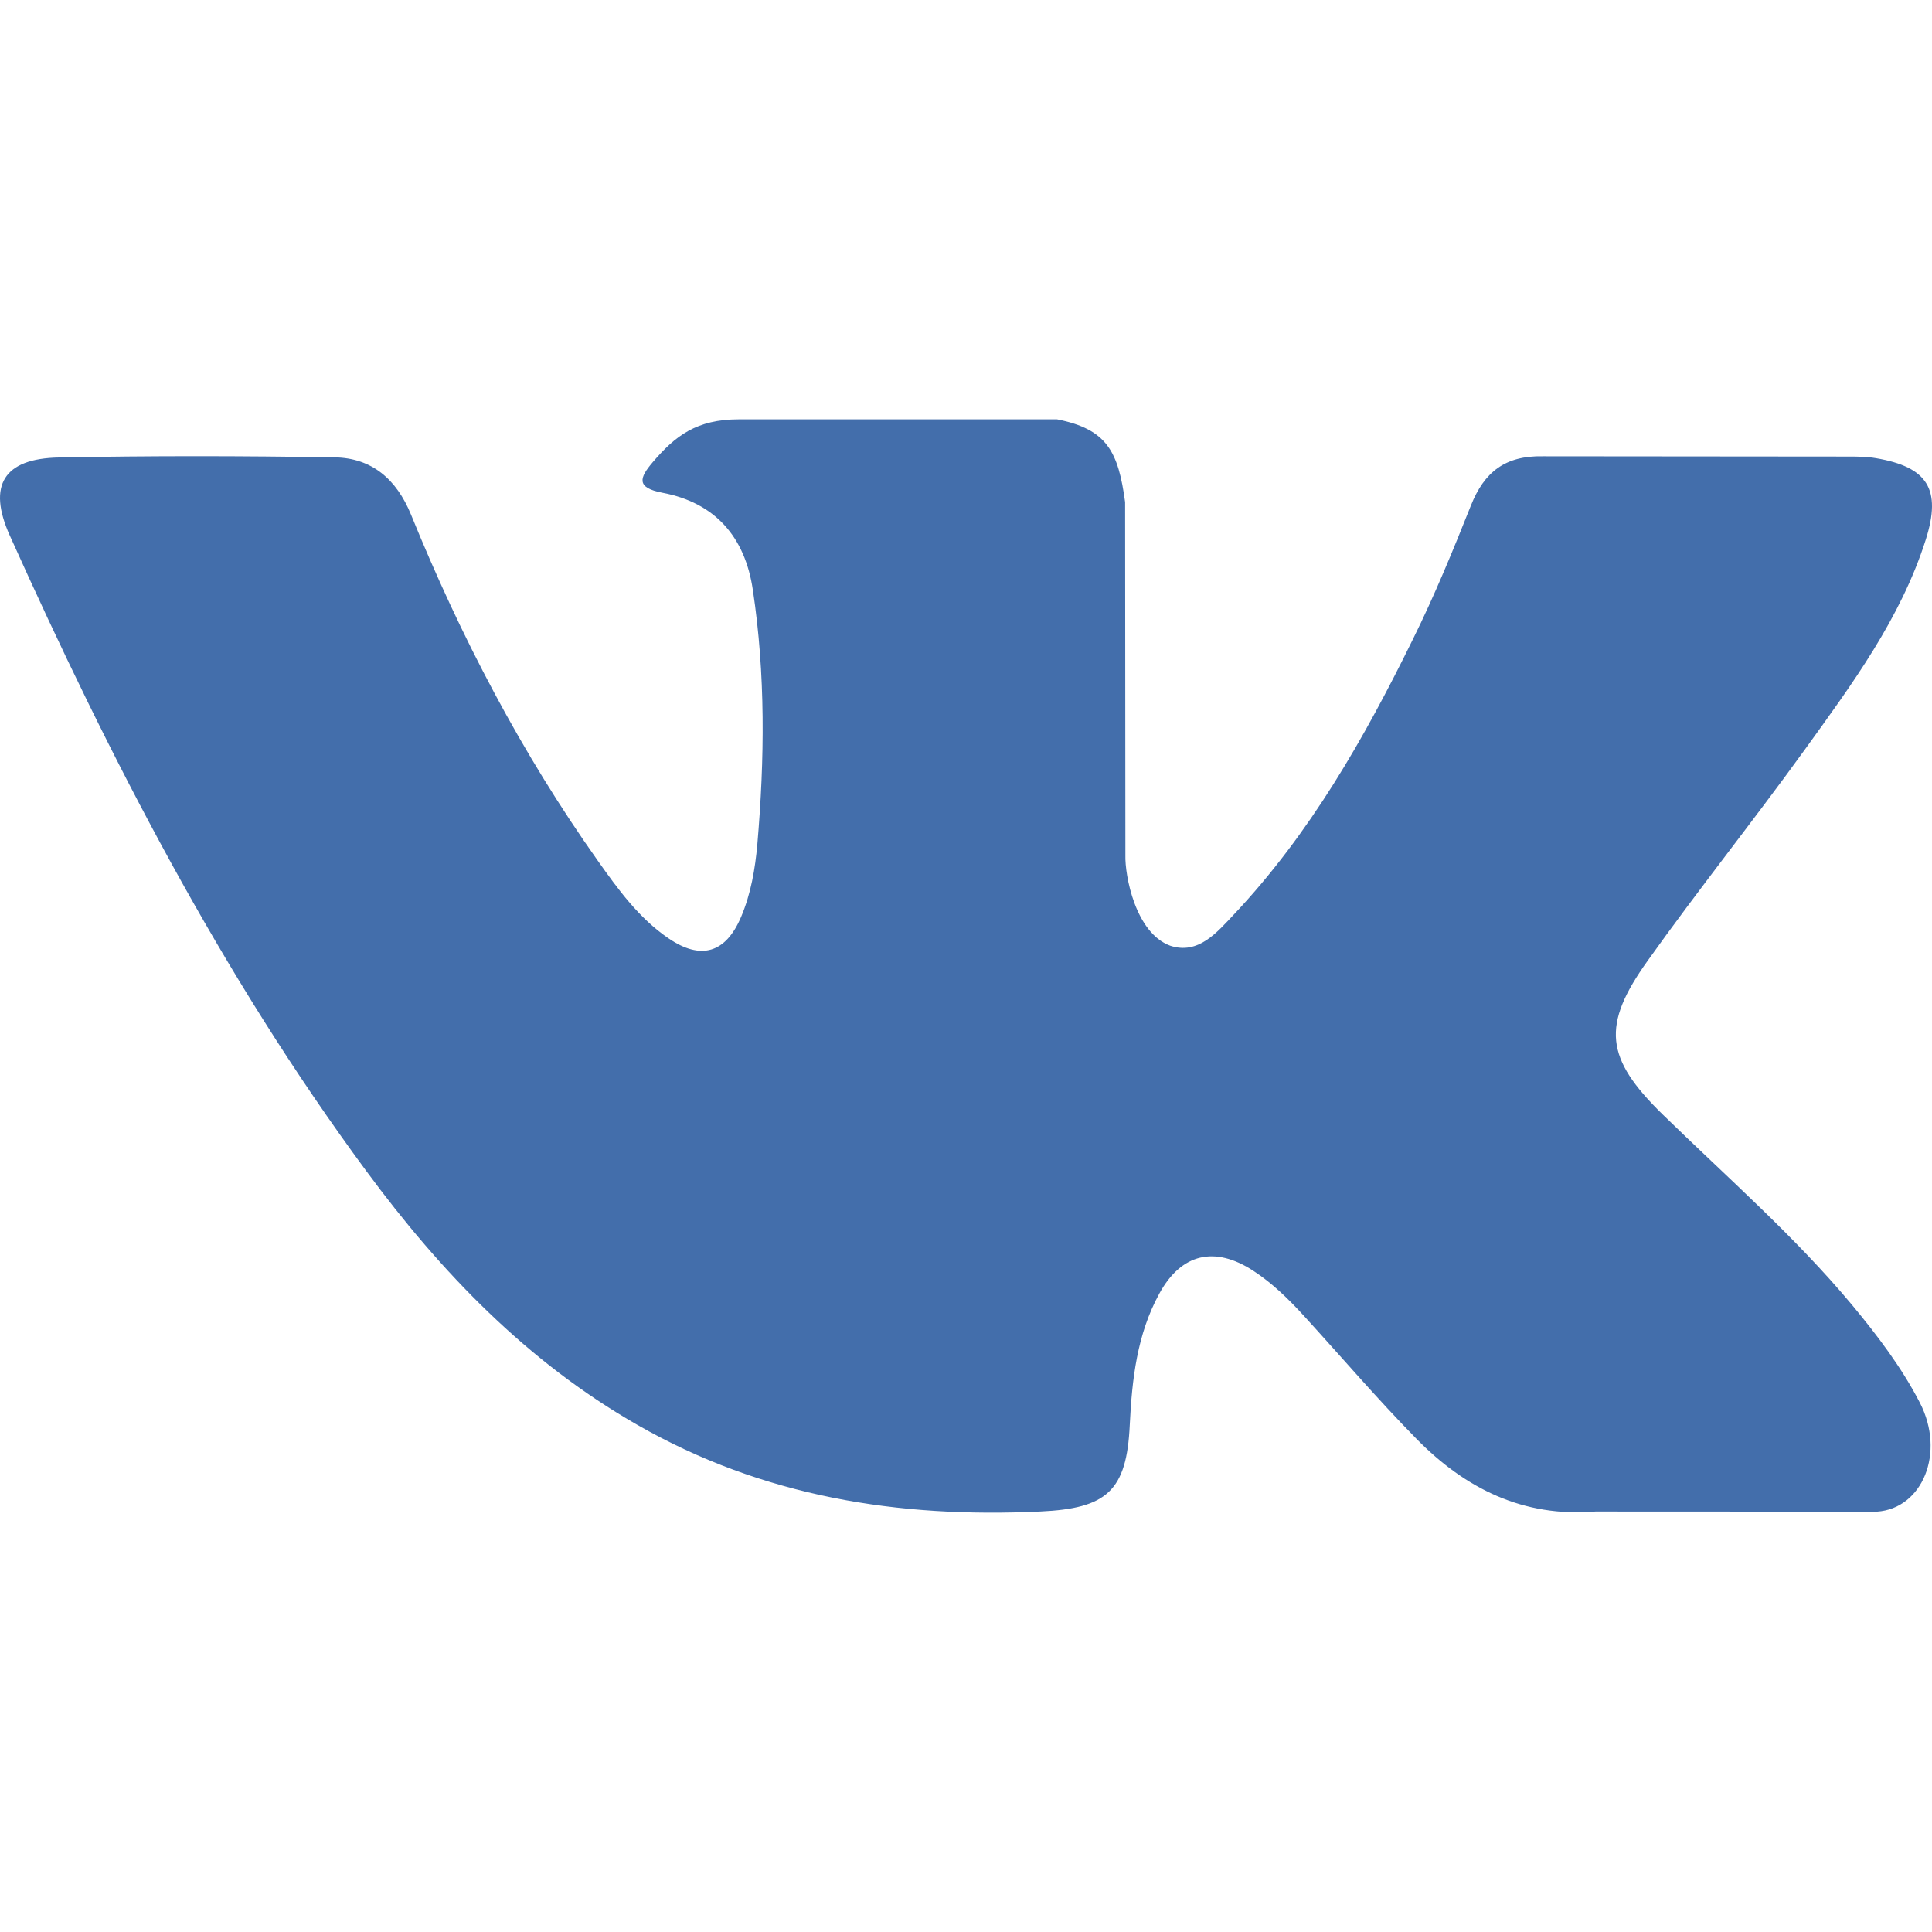
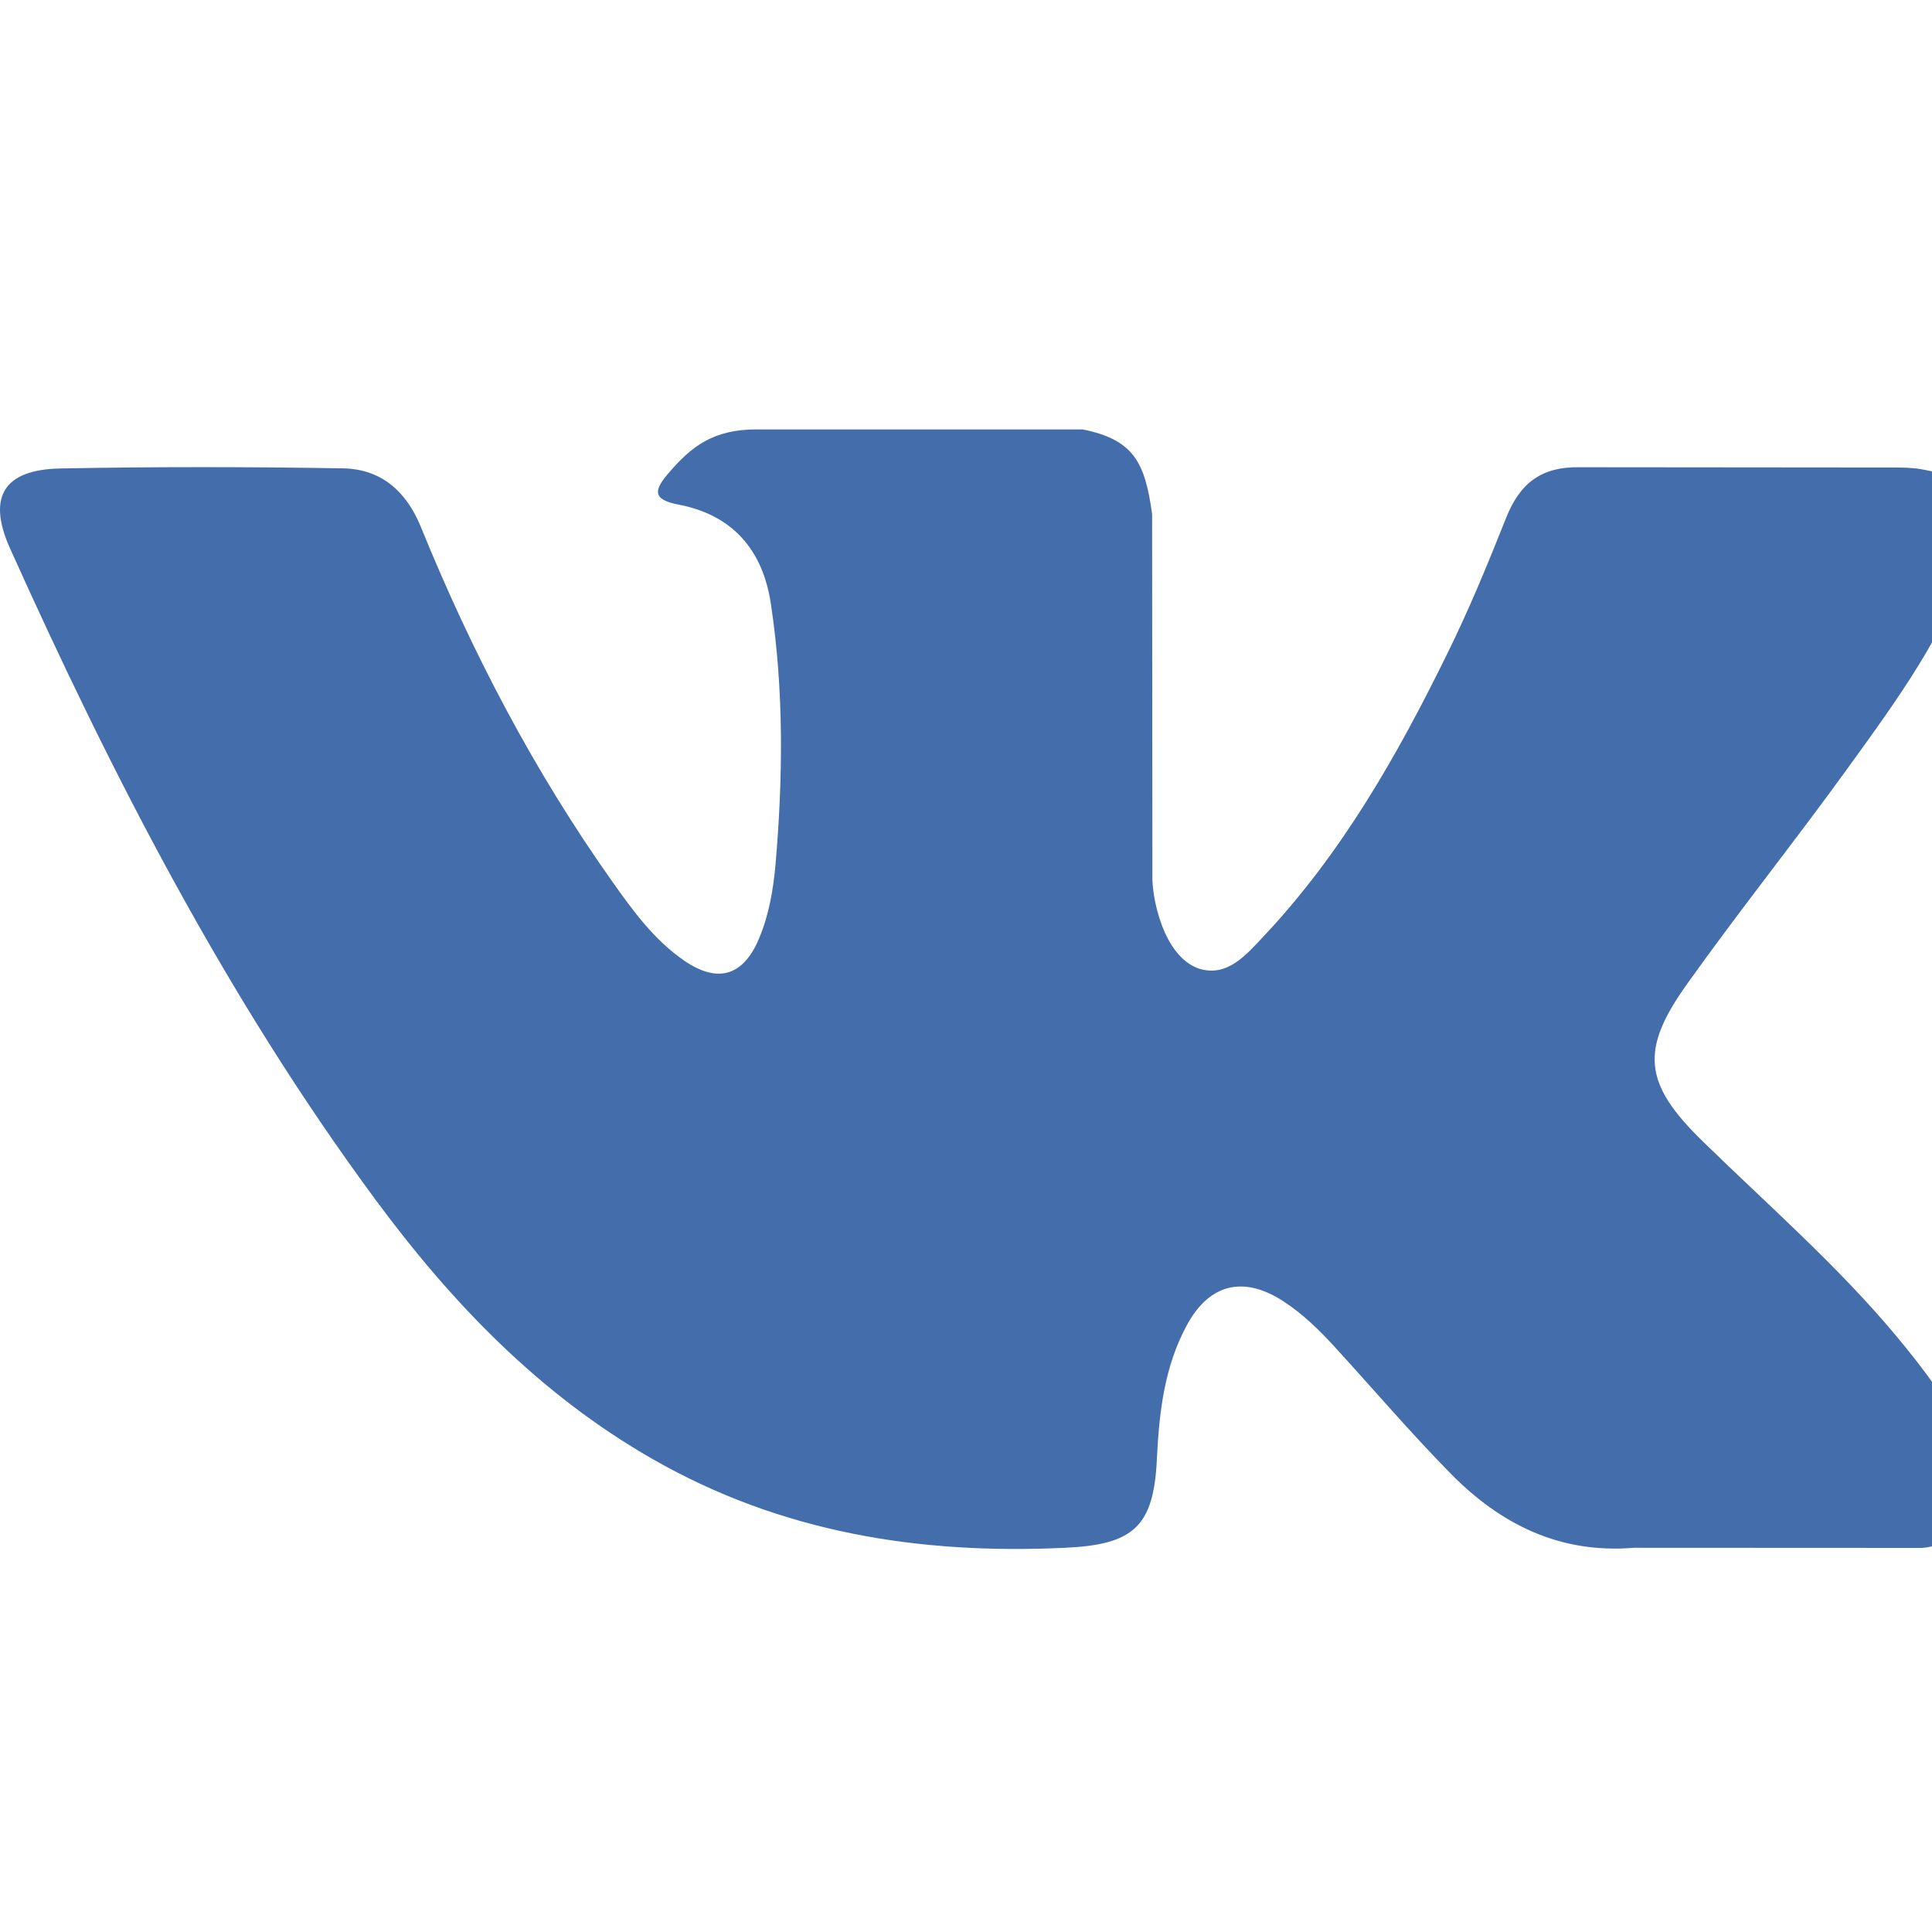
- <svg xmlns="http://www.w3.org/2000/svg" version="1.1" id="Layer_1" x="0px" y="0px" viewBox="0 0 512 512" style="enable-background:new 0 0 512 512;" xml:space="preserve">
+ <svg xmlns="http://www.w3.org/2000/svg" version="1.1" viewBox="0 0 500 500" xml:space="preserve">
  <path style="fill:#436EAB;" d="M440.649,295.361c16.984,16.582,34.909,32.182,50.142,50.436  c6.729,8.112,13.099,16.482,17.973,25.896c6.906,13.382,0.651,28.108-11.348,28.907l-74.59-0.034  c-19.238,1.596-34.585-6.148-47.489-19.302c-10.327-10.519-19.891-21.714-29.821-32.588c-4.071-4.444-8.332-8.626-13.422-11.932  c-10.182-6.609-19.021-4.586-24.84,6.034c-5.926,10.802-7.271,22.762-7.853,34.8c-0.799,17.564-6.108,22.182-23.751,22.986  c-37.705,1.778-73.489-3.926-106.732-22.947c-29.308-16.768-52.034-40.441-71.816-67.24  C58.589,258.194,29.094,200.852,2.586,141.904c-5.967-13.281-1.603-20.41,13.051-20.663c24.333-0.473,48.663-0.439,73.025-0.034  c9.89,0.145,16.437,5.817,20.256,15.16c13.165,32.371,29.274,63.169,49.494,91.716c5.385,7.6,10.876,15.201,18.694,20.55  c8.65,5.923,15.236,3.96,19.305-5.676c2.582-6.11,3.713-12.691,4.295-19.234c1.928-22.513,2.182-44.988-1.199-67.422  c-2.076-14.001-9.962-23.065-23.933-25.714c-7.129-1.351-6.068-4.004-2.616-8.073c5.995-7.018,11.634-11.387,22.875-11.387h84.298  c13.271,2.619,16.218,8.581,18.035,21.934l0.072,93.637c-0.145,5.169,2.582,20.51,11.893,23.931  c7.452,2.436,12.364-3.526,16.836-8.251c20.183-21.421,34.588-46.737,47.457-72.951c5.711-11.527,10.622-23.497,15.381-35.458  c3.526-8.875,9.059-13.242,19.056-13.049l81.132,0.072c2.406,0,4.84,0.035,7.17,0.434c13.671,2.33,17.418,8.211,13.195,21.561  c-6.653,20.945-19.598,38.4-32.255,55.935c-13.53,18.721-28.001,36.802-41.418,55.634  C424.357,271.756,425.336,280.424,440.649,295.361L440.649,295.361z" />
-   <g>
- </g>
-   <g>
- </g>
-   <g>
- </g>
-   <g>
- </g>
-   <g>
- </g>
-   <g>
- </g>
-   <g>
- </g>
-   <g>
- </g>
-   <g>
- </g>
-   <g>
- </g>
-   <g>
- </g>
-   <g>
- </g>
-   <g>
- </g>
-   <g>
- </g>
-   <g>
- </g>
</svg>
